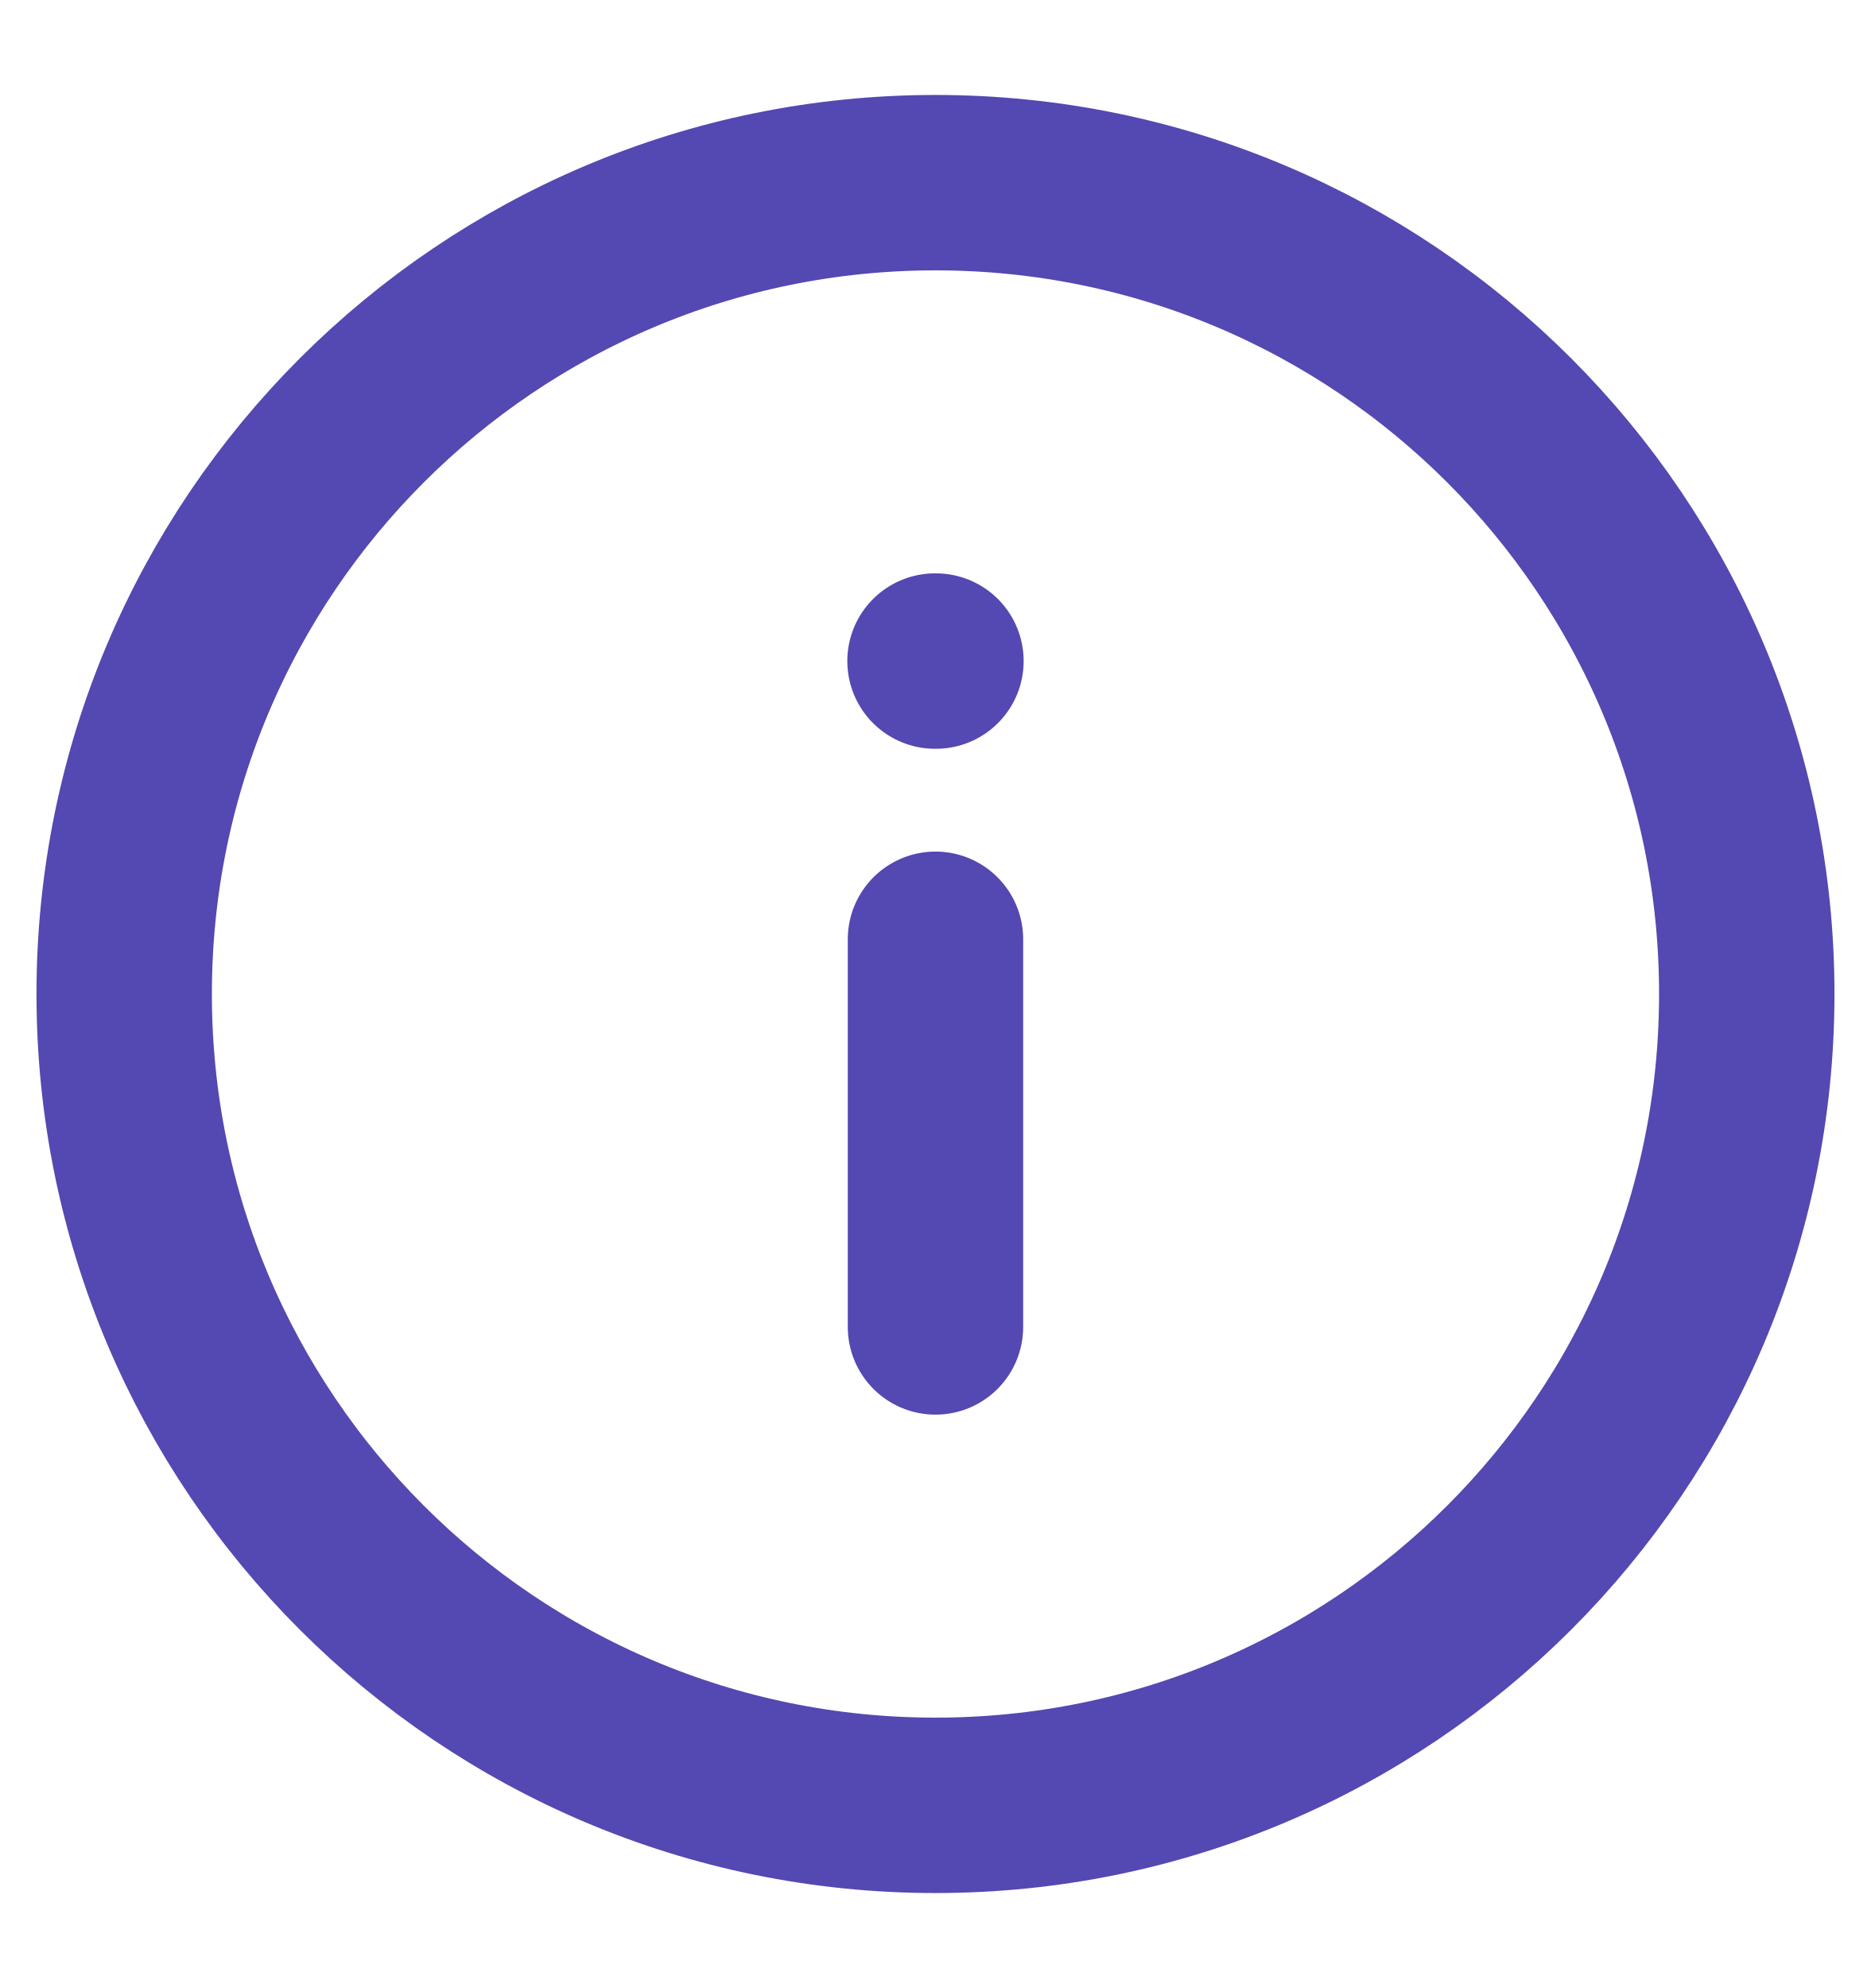
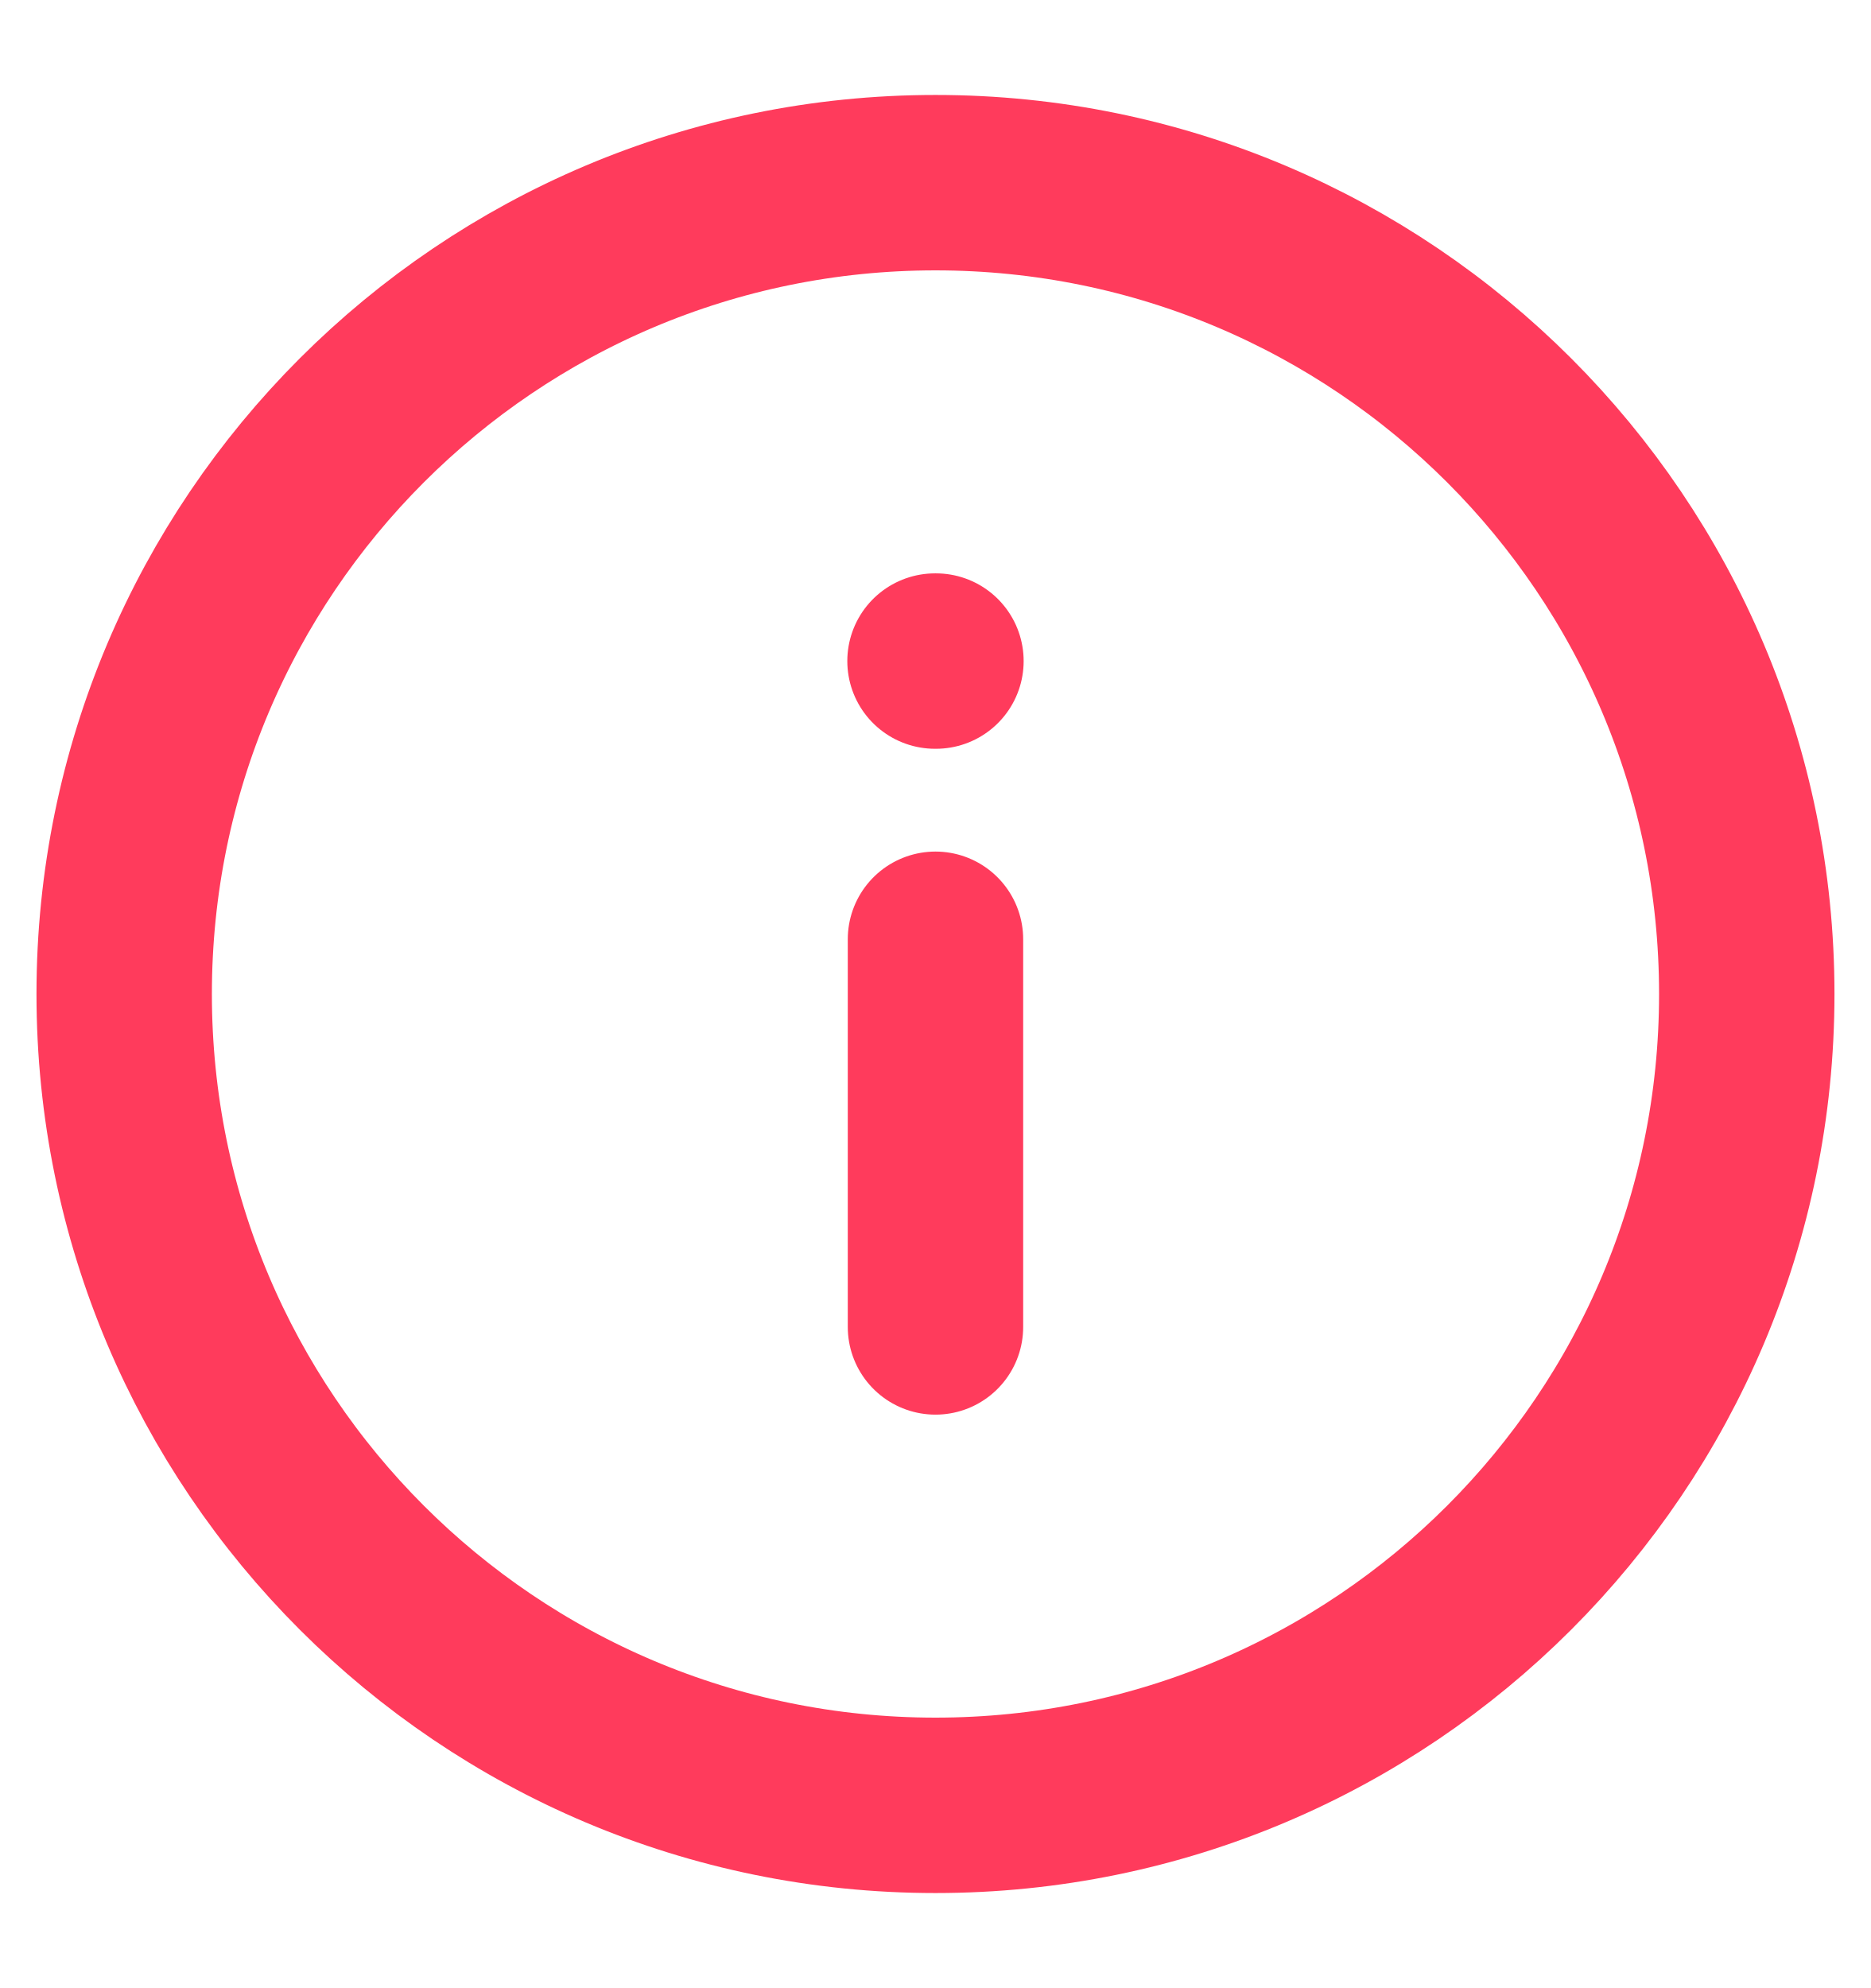
<svg xmlns="http://www.w3.org/2000/svg" width="16" height="17" viewBox="0 0 16 17" fill="none">
  <g id="Danger Circle">
-     <path id="Stroke 1" fill-rule="evenodd" clip-rule="evenodd" d="M8 15.438C4.169 15.438 1.062 12.332 1.062 8.5C1.062 4.669 4.169 1.562 8 1.562C11.832 1.562 14.938 4.669 14.938 8.5C14.938 12.332 11.832 15.438 8 15.438Z" stroke="#5448B2" stroke-width="1.5" stroke-linecap="round" stroke-linejoin="round" />
-     <path id="Stroke 3" d="M8 11.347L8 8.032" stroke="#5448B2" stroke-width="1.5" stroke-linecap="round" stroke-linejoin="round" />
-     <path id="Stroke 5" d="M8.004 5.653L7.996 5.653" stroke="#5448B2" stroke-width="1.5" stroke-linecap="round" stroke-linejoin="round" />
+     <path id="Stroke 1" fill-rule="evenodd" clip-rule="evenodd" d="M8 15.438C4.169 15.438 1.062 12.332 1.062 8.5C1.062 4.669 4.169 1.562 8 1.562C11.832 1.562 14.938 4.669 14.938 8.5C14.938 12.332 11.832 15.438 8 15.438Z" stroke="rgb(255, 59, 92)" stroke-width="1.5" stroke-linecap="round" stroke-linejoin="round" />
+     <path id="Stroke 3" d="M8 11.347L8 8.032" stroke="rgb(255, 59, 92)" stroke-width="1.5" stroke-linecap="round" stroke-linejoin="round" />
+     <path id="Stroke 5" d="M8.004 5.653L7.996 5.653" stroke="rgb(255, 59, 92)" stroke-width="1.5" stroke-linecap="round" stroke-linejoin="round" />
  </g>
</svg>
